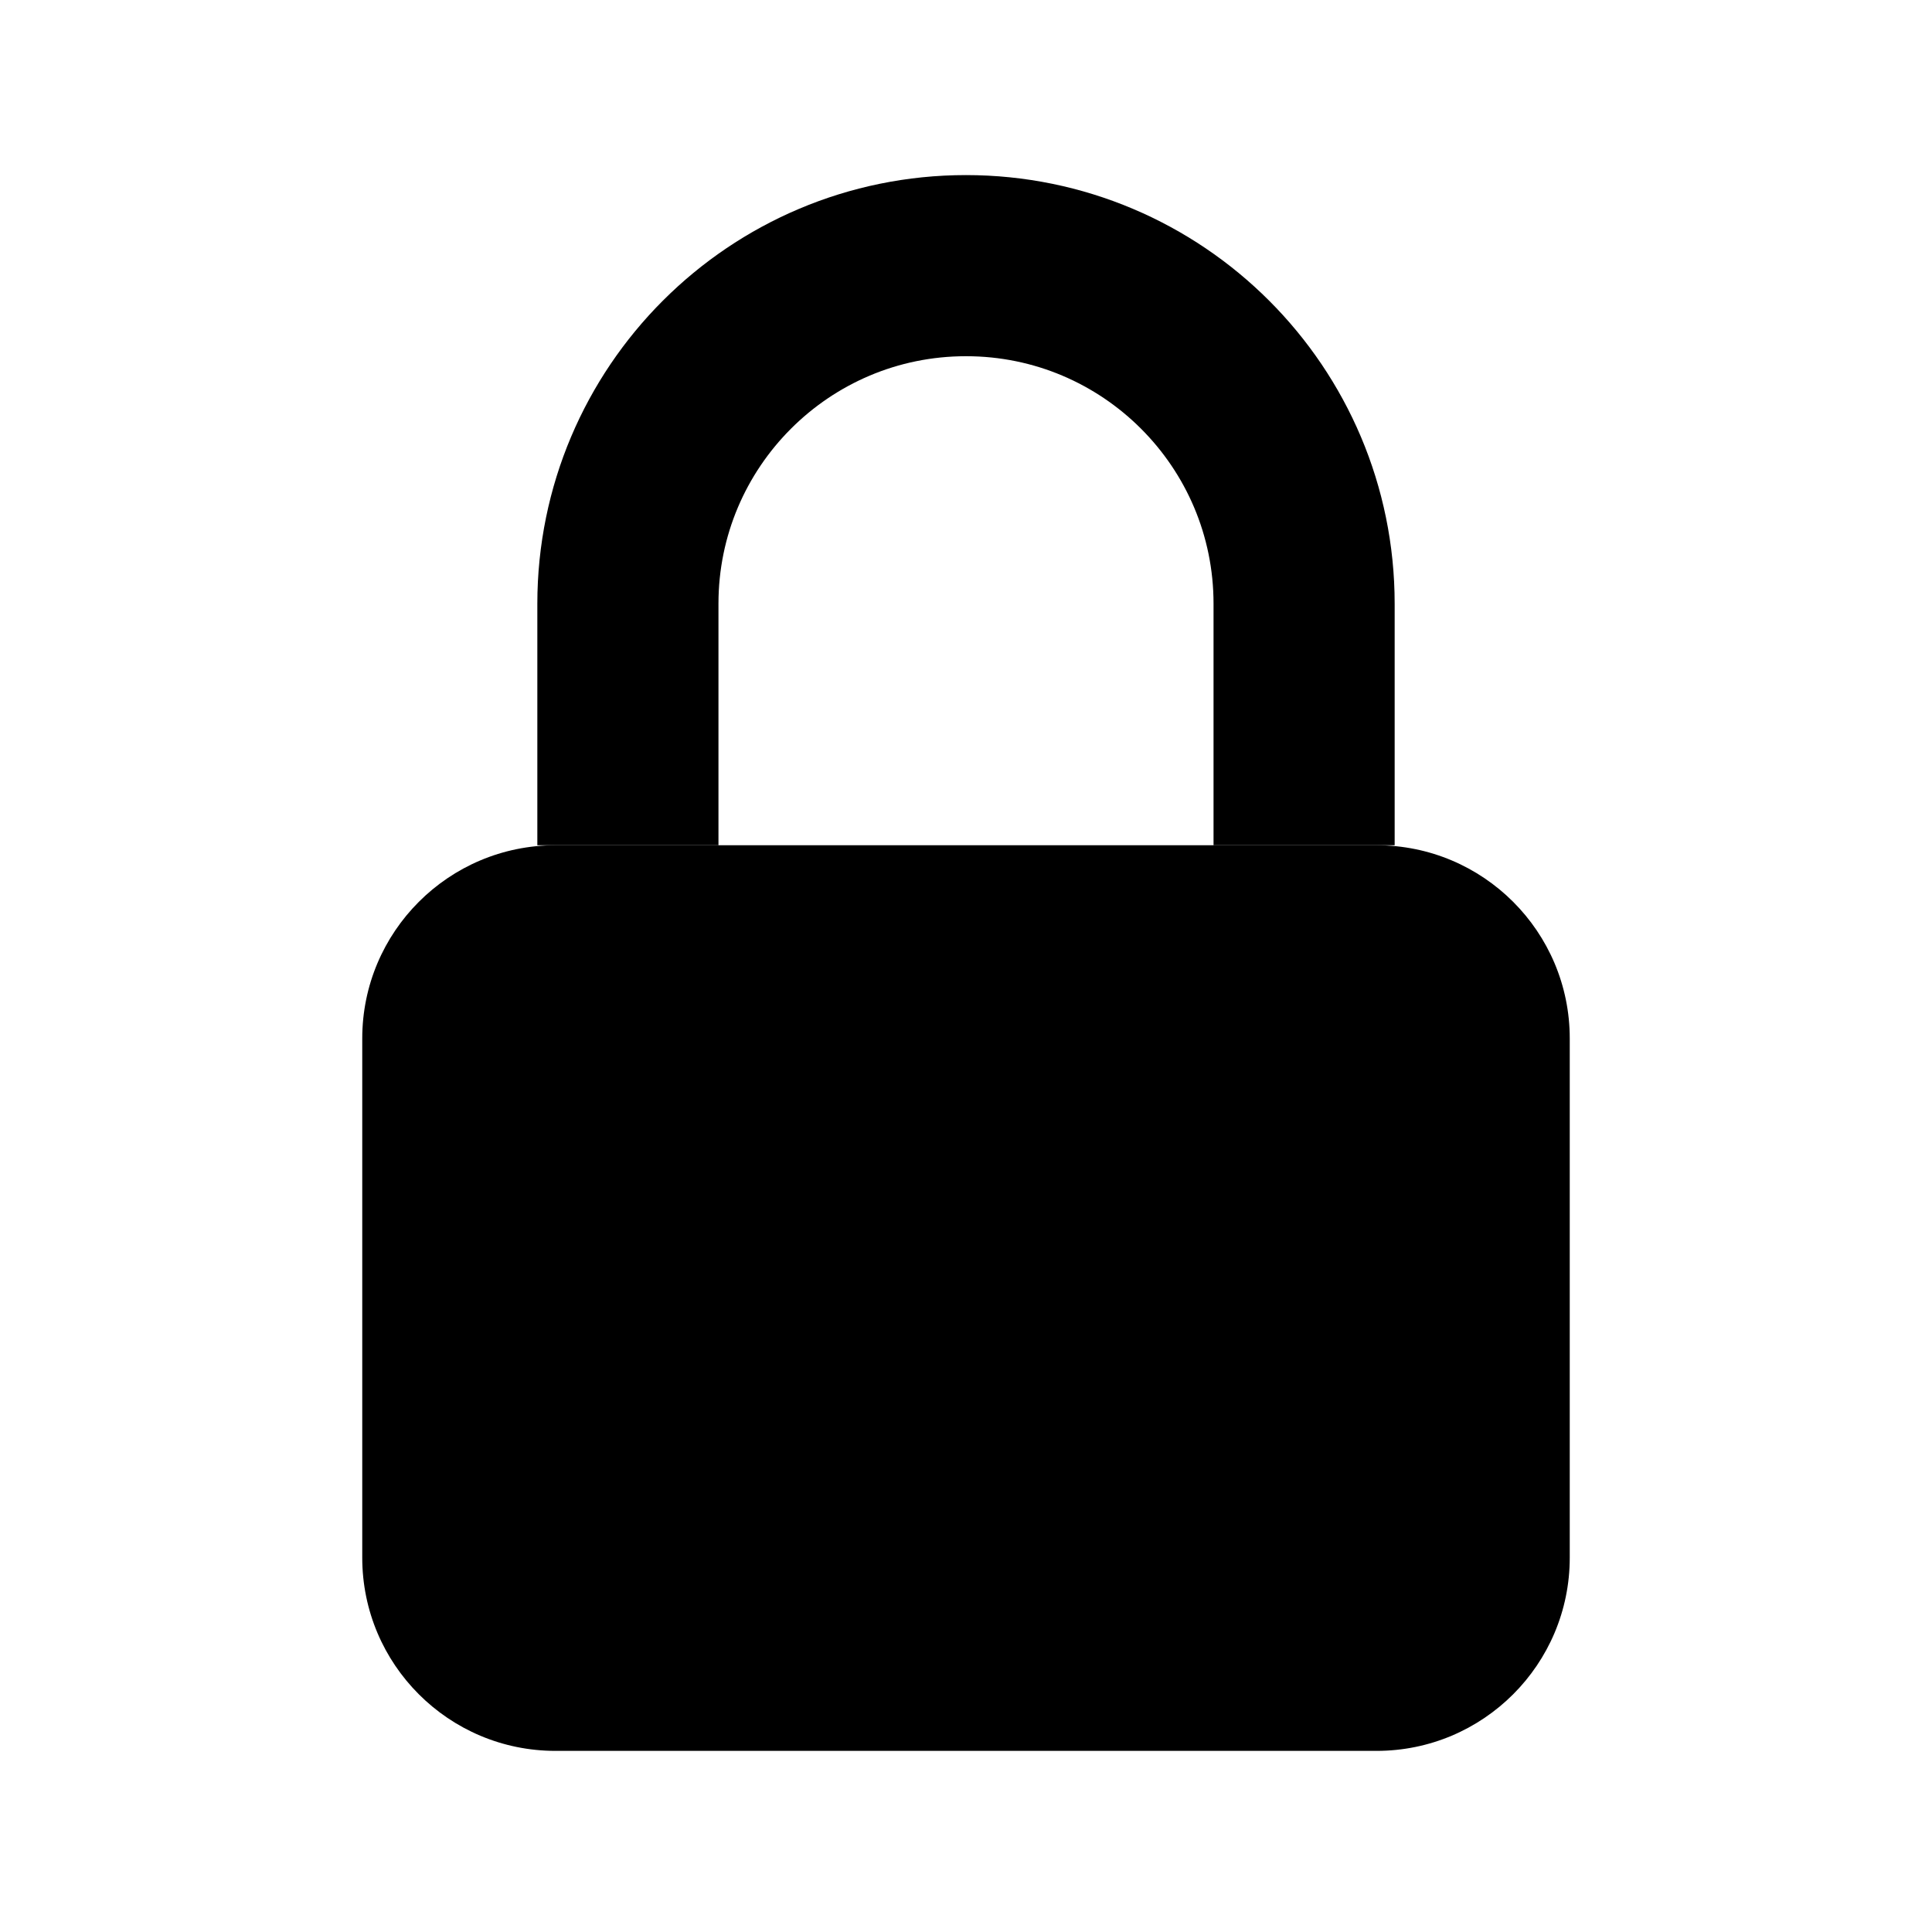
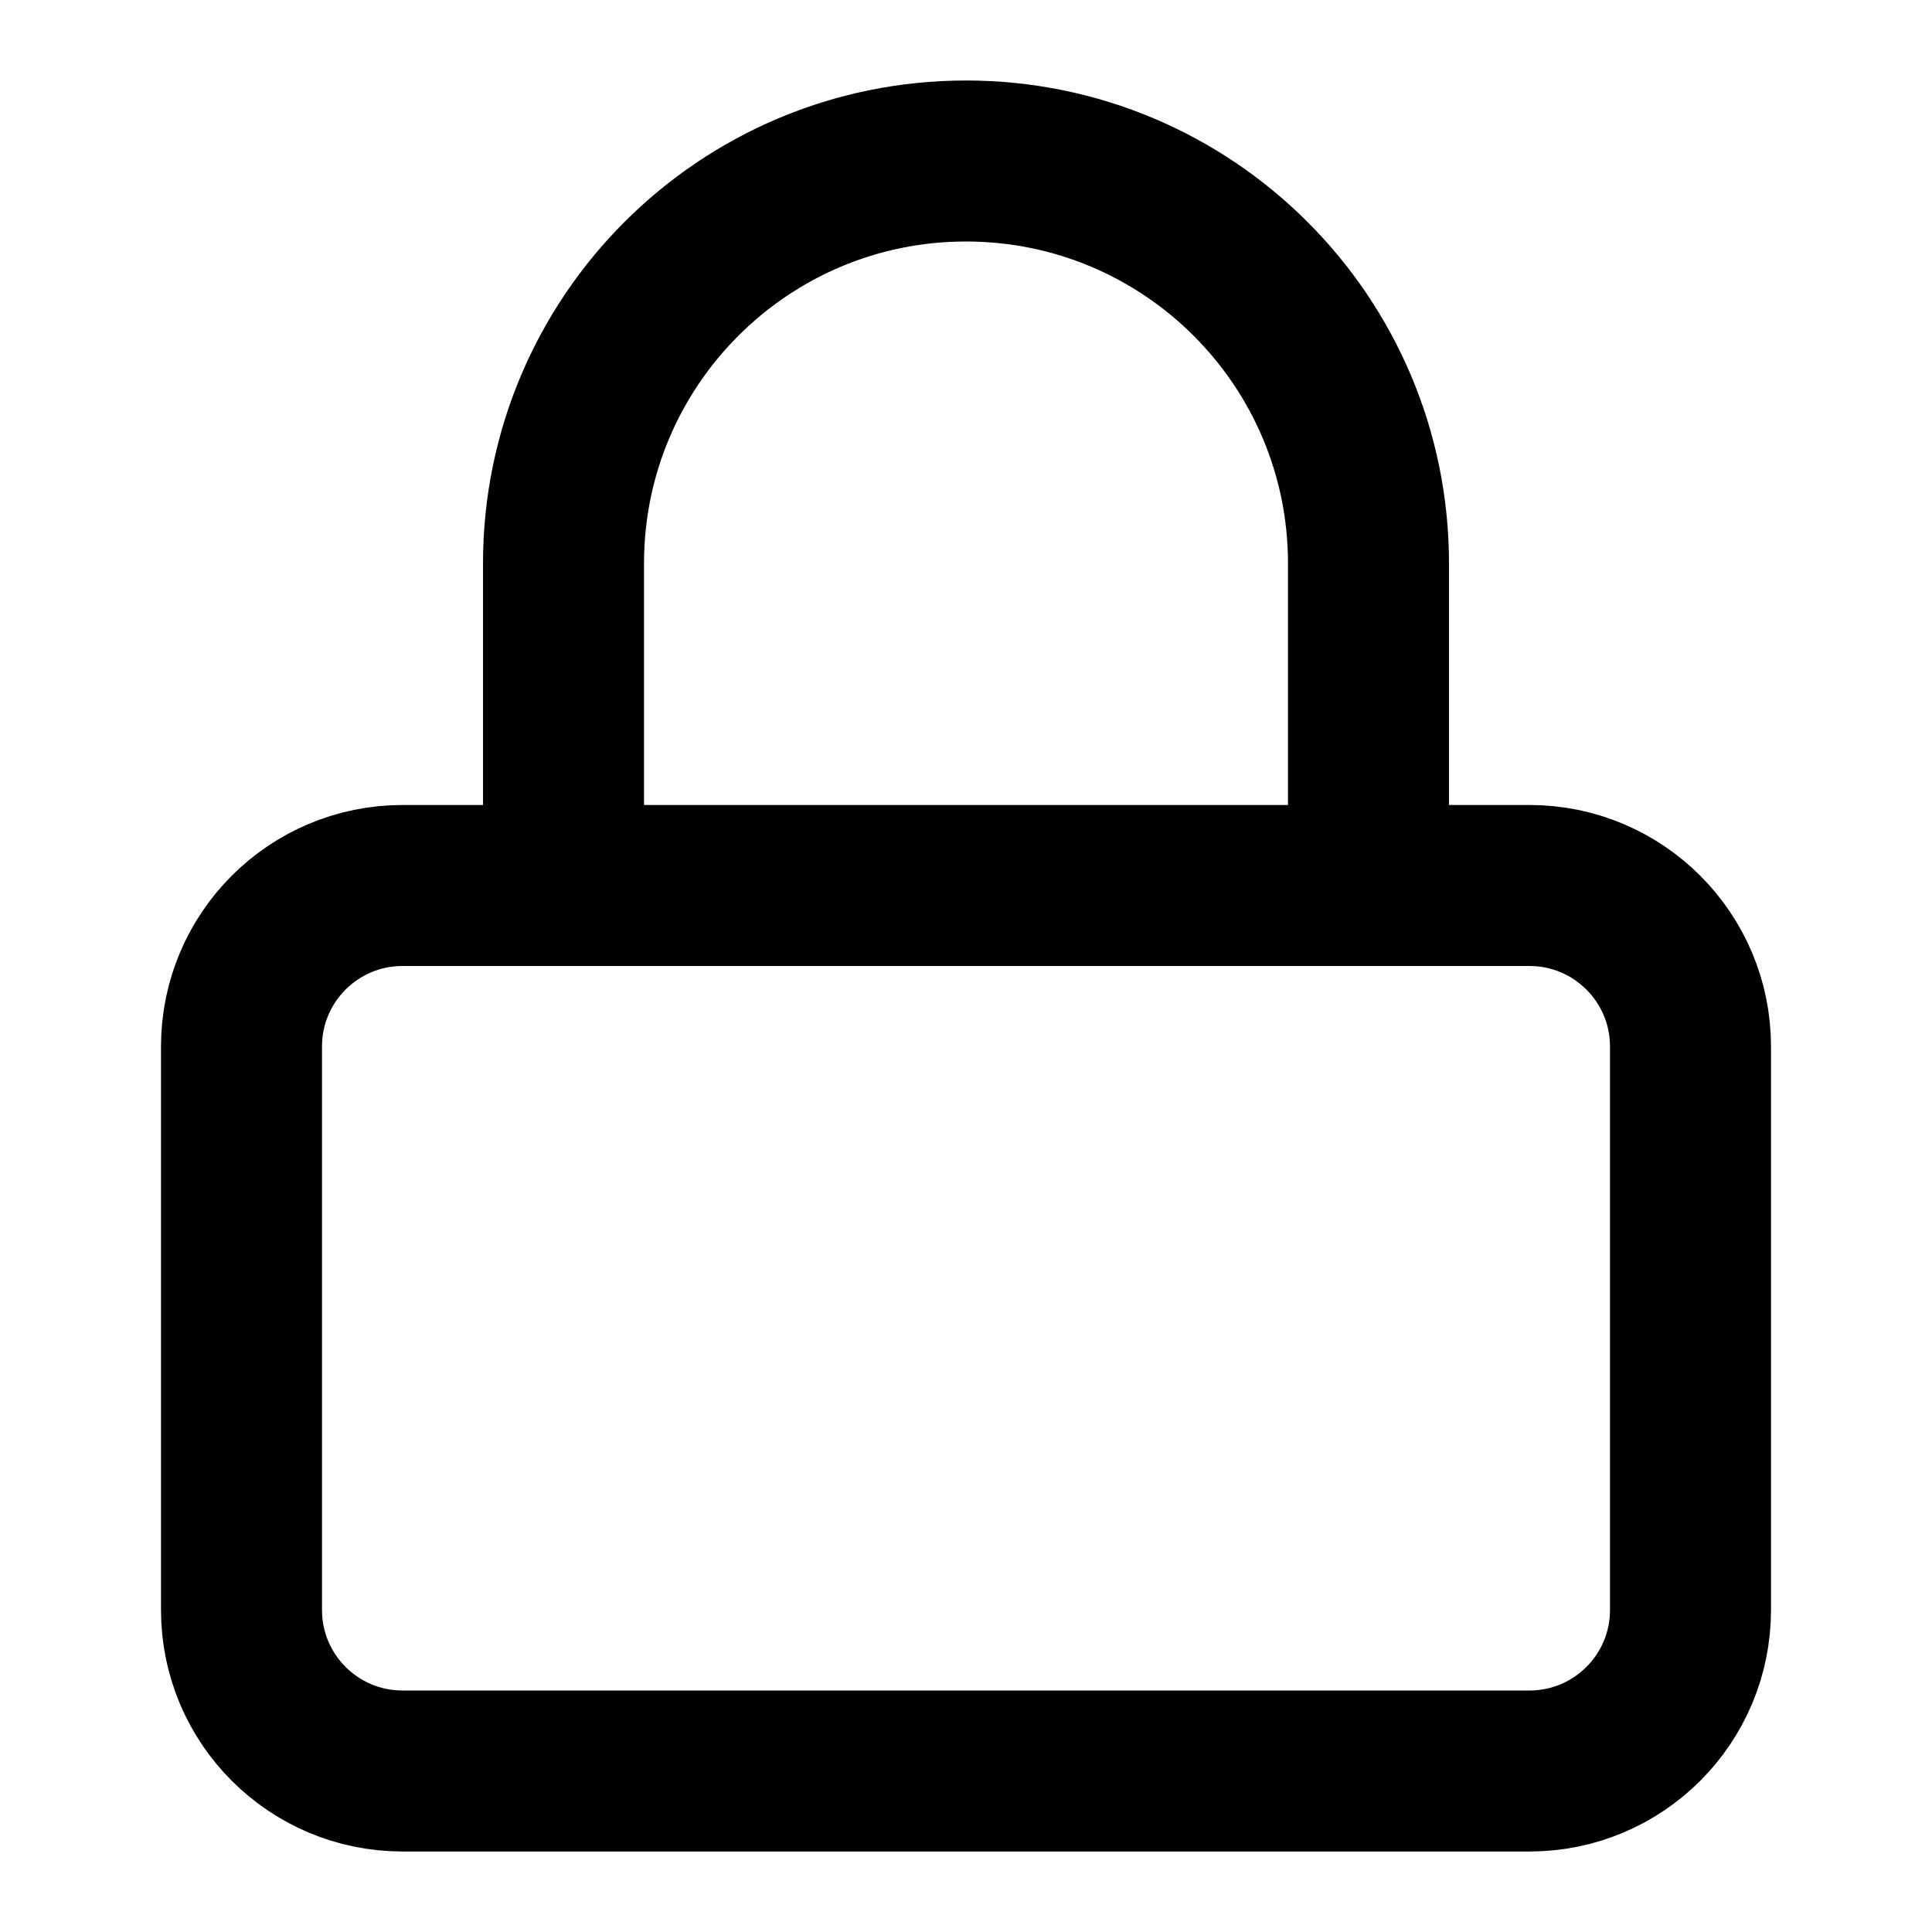
- <svg xmlns="http://www.w3.org/2000/svg" viewBox="0 0 16 16">
-   <rect x="3" y="7" width="10" height="7.5" rx="1.6" fill="#000" />
-   <path d="M5.2 7V5a2.8 2.8 0 015.6 0v2" fill="none" stroke="#000" stroke-width="1.5" />
+ <svg xmlns="http://www.w3.org/2000/svg" class="lucide lucide-lock" width="24" height="24" viewBox="0 0 24 24" fill="none" stroke="currentColor" stroke-width="2" stroke-linecap="round" stroke-linejoin="round">
+   <rect width="18" height="11" x="3" y="11" rx="2" ry="2" />
+   <path d="M7 11V7a5 5 0 0 1 10 0v4" />
</svg>
